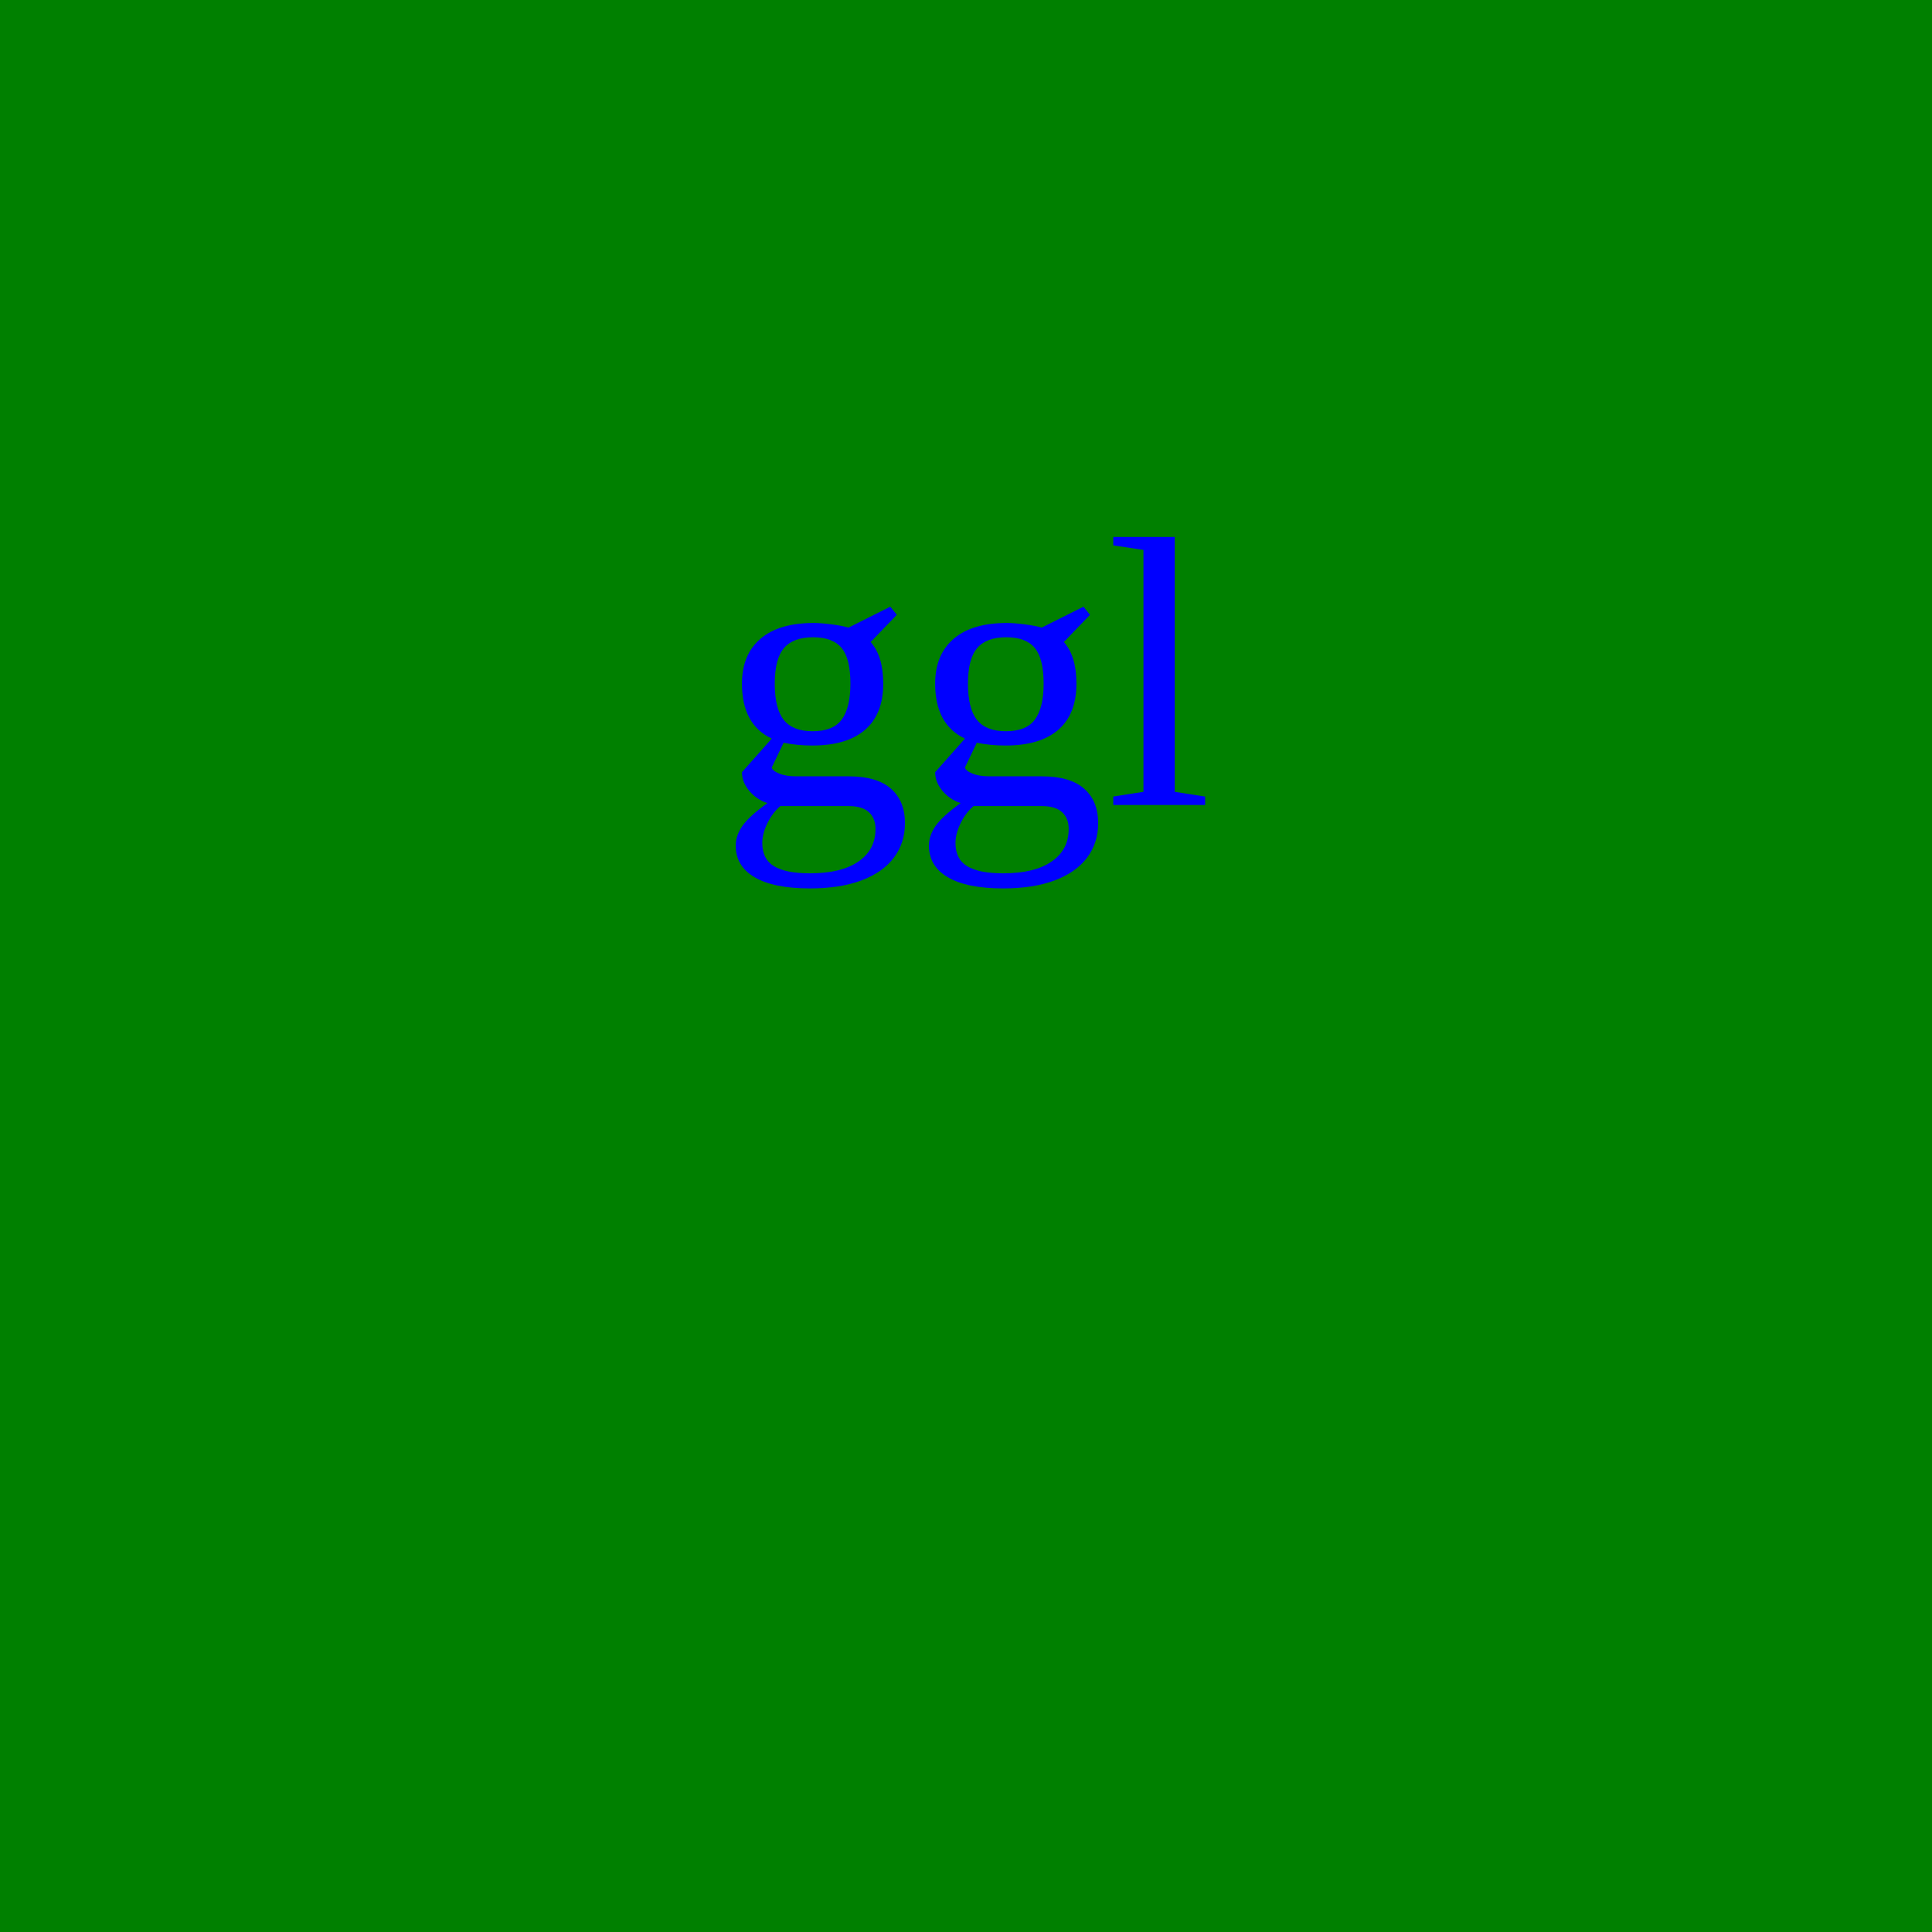
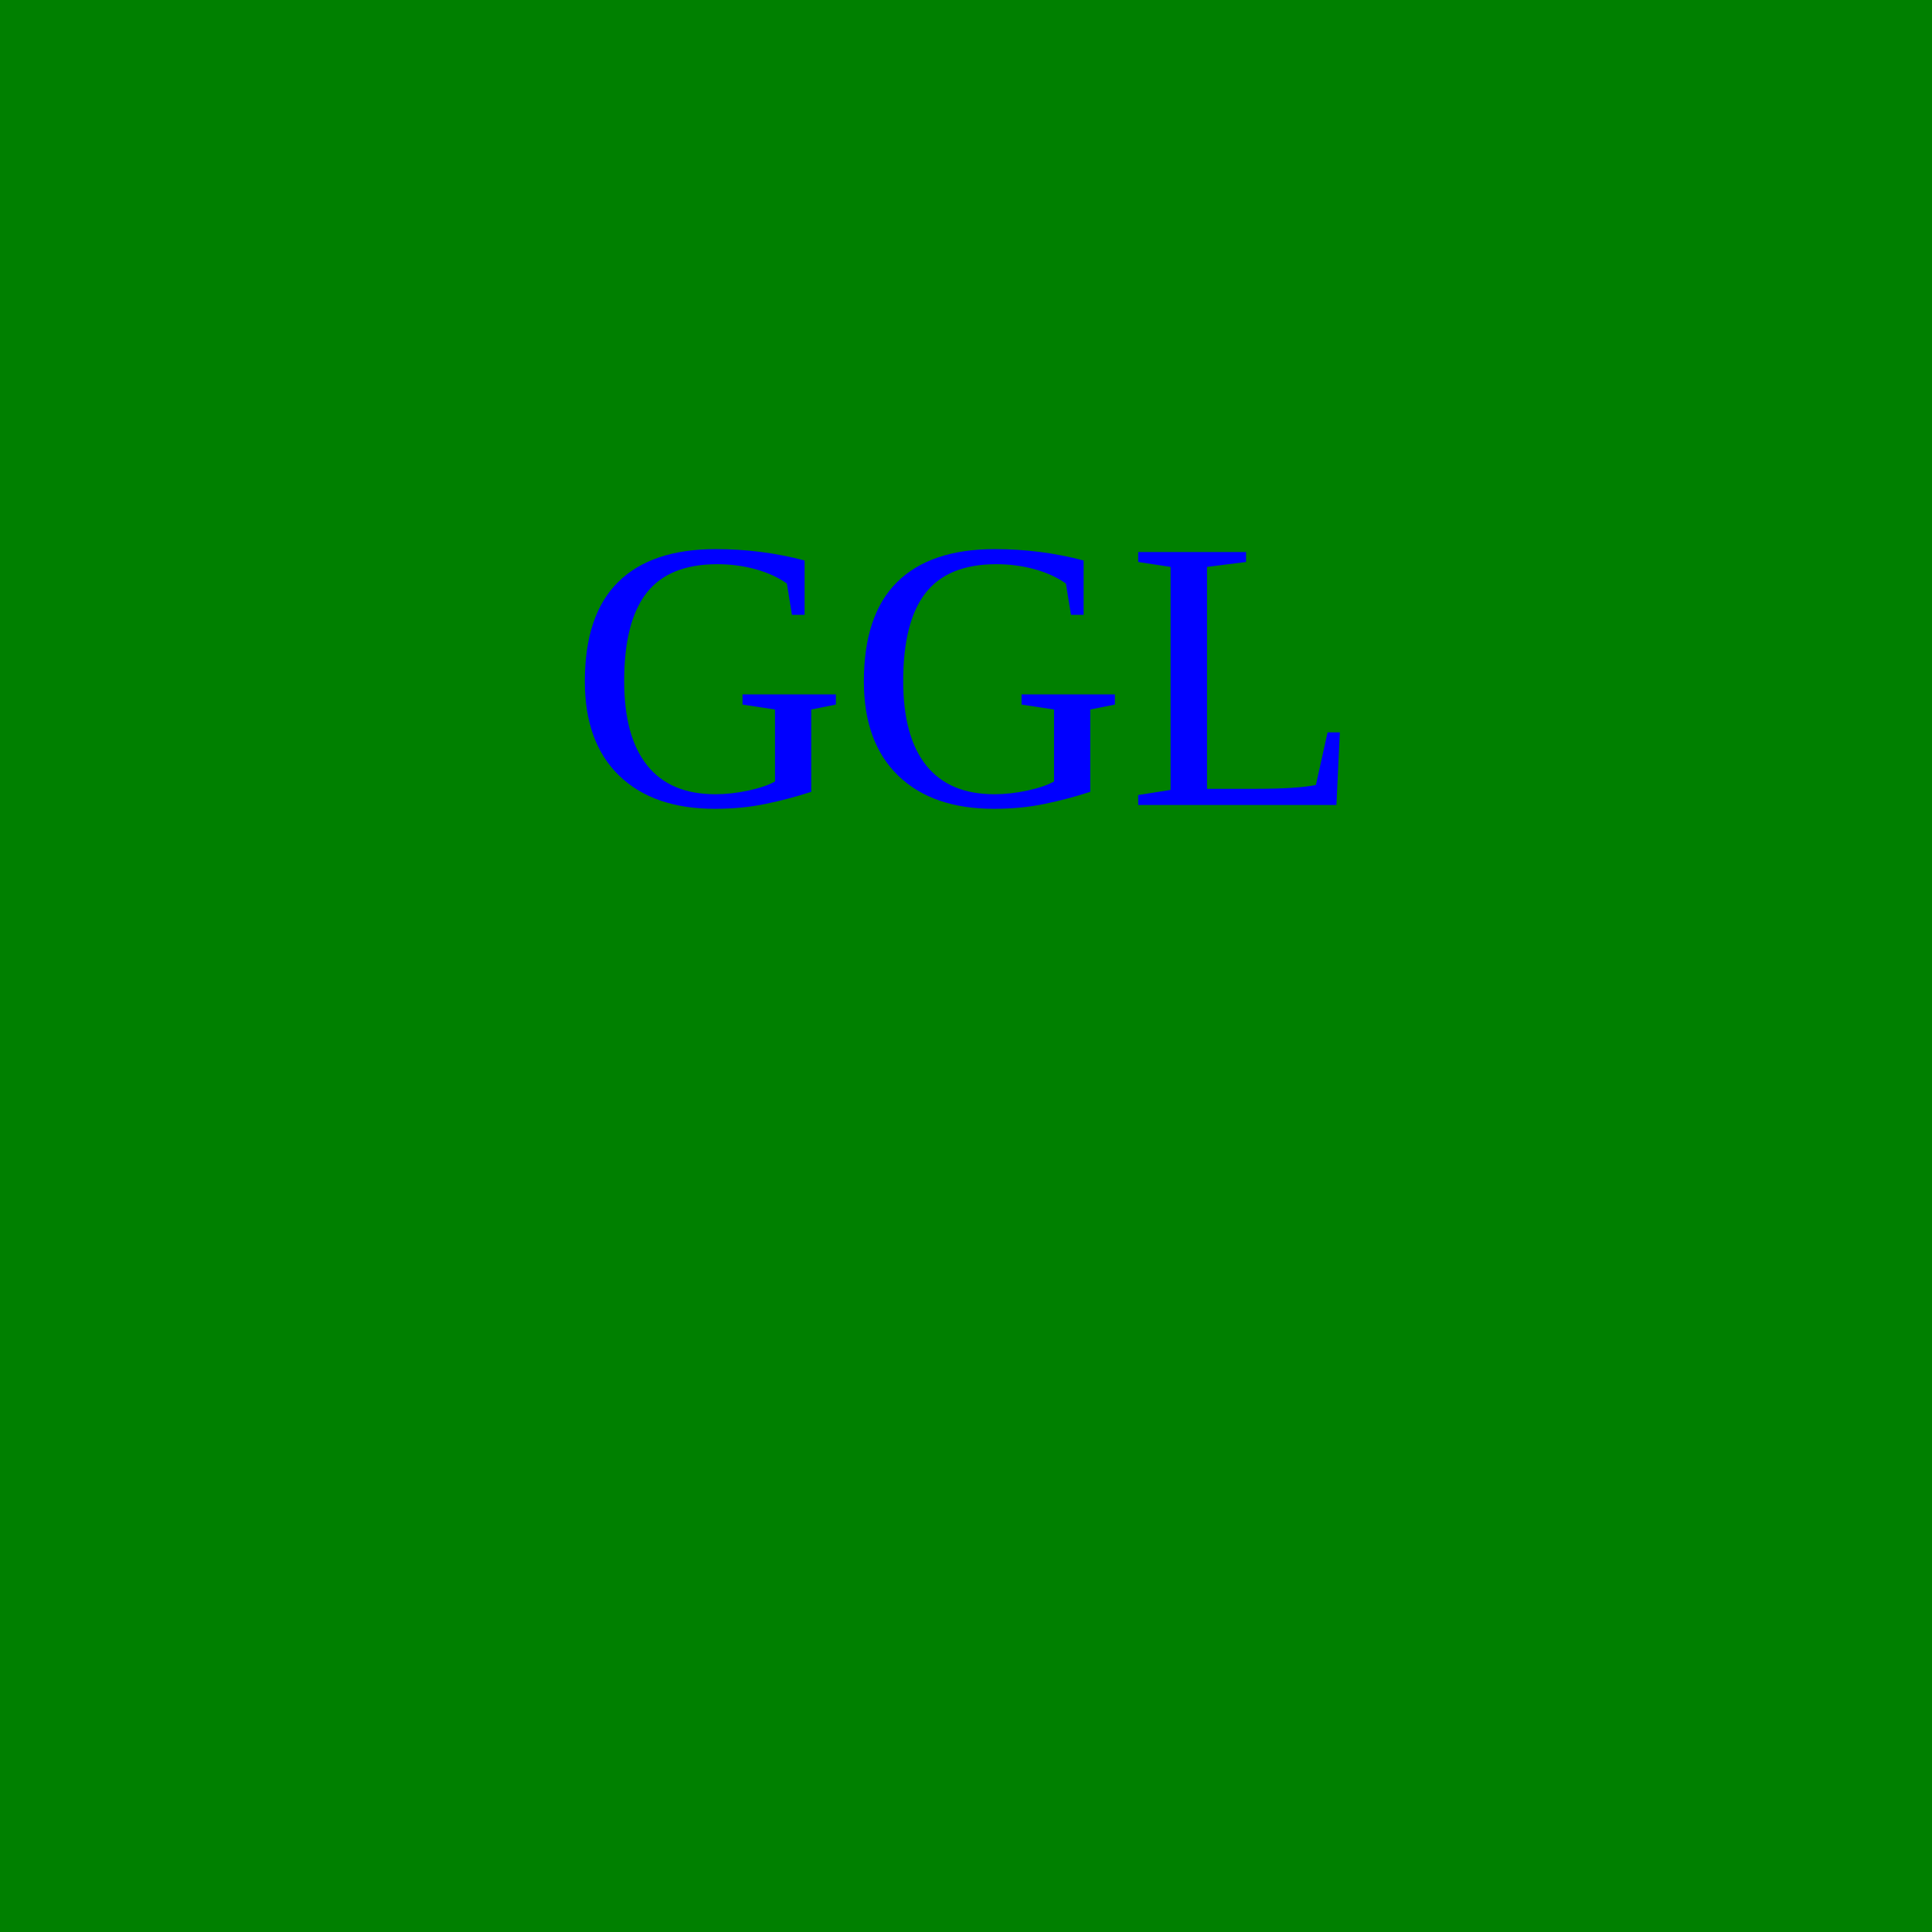
<svg xmlns="http://www.w3.org/2000/svg" version="1.1" width="300" height="300">
  <rect width="100%" height="100%" fill="green" />
-   <text x="150" y="125" font-size="60" text-anchor="middle" fill="blue">ggl</text>
+   <text x="150" y="125" font-size="60" text-anchor="middle" fill="blue">GGL</text>
</svg>
